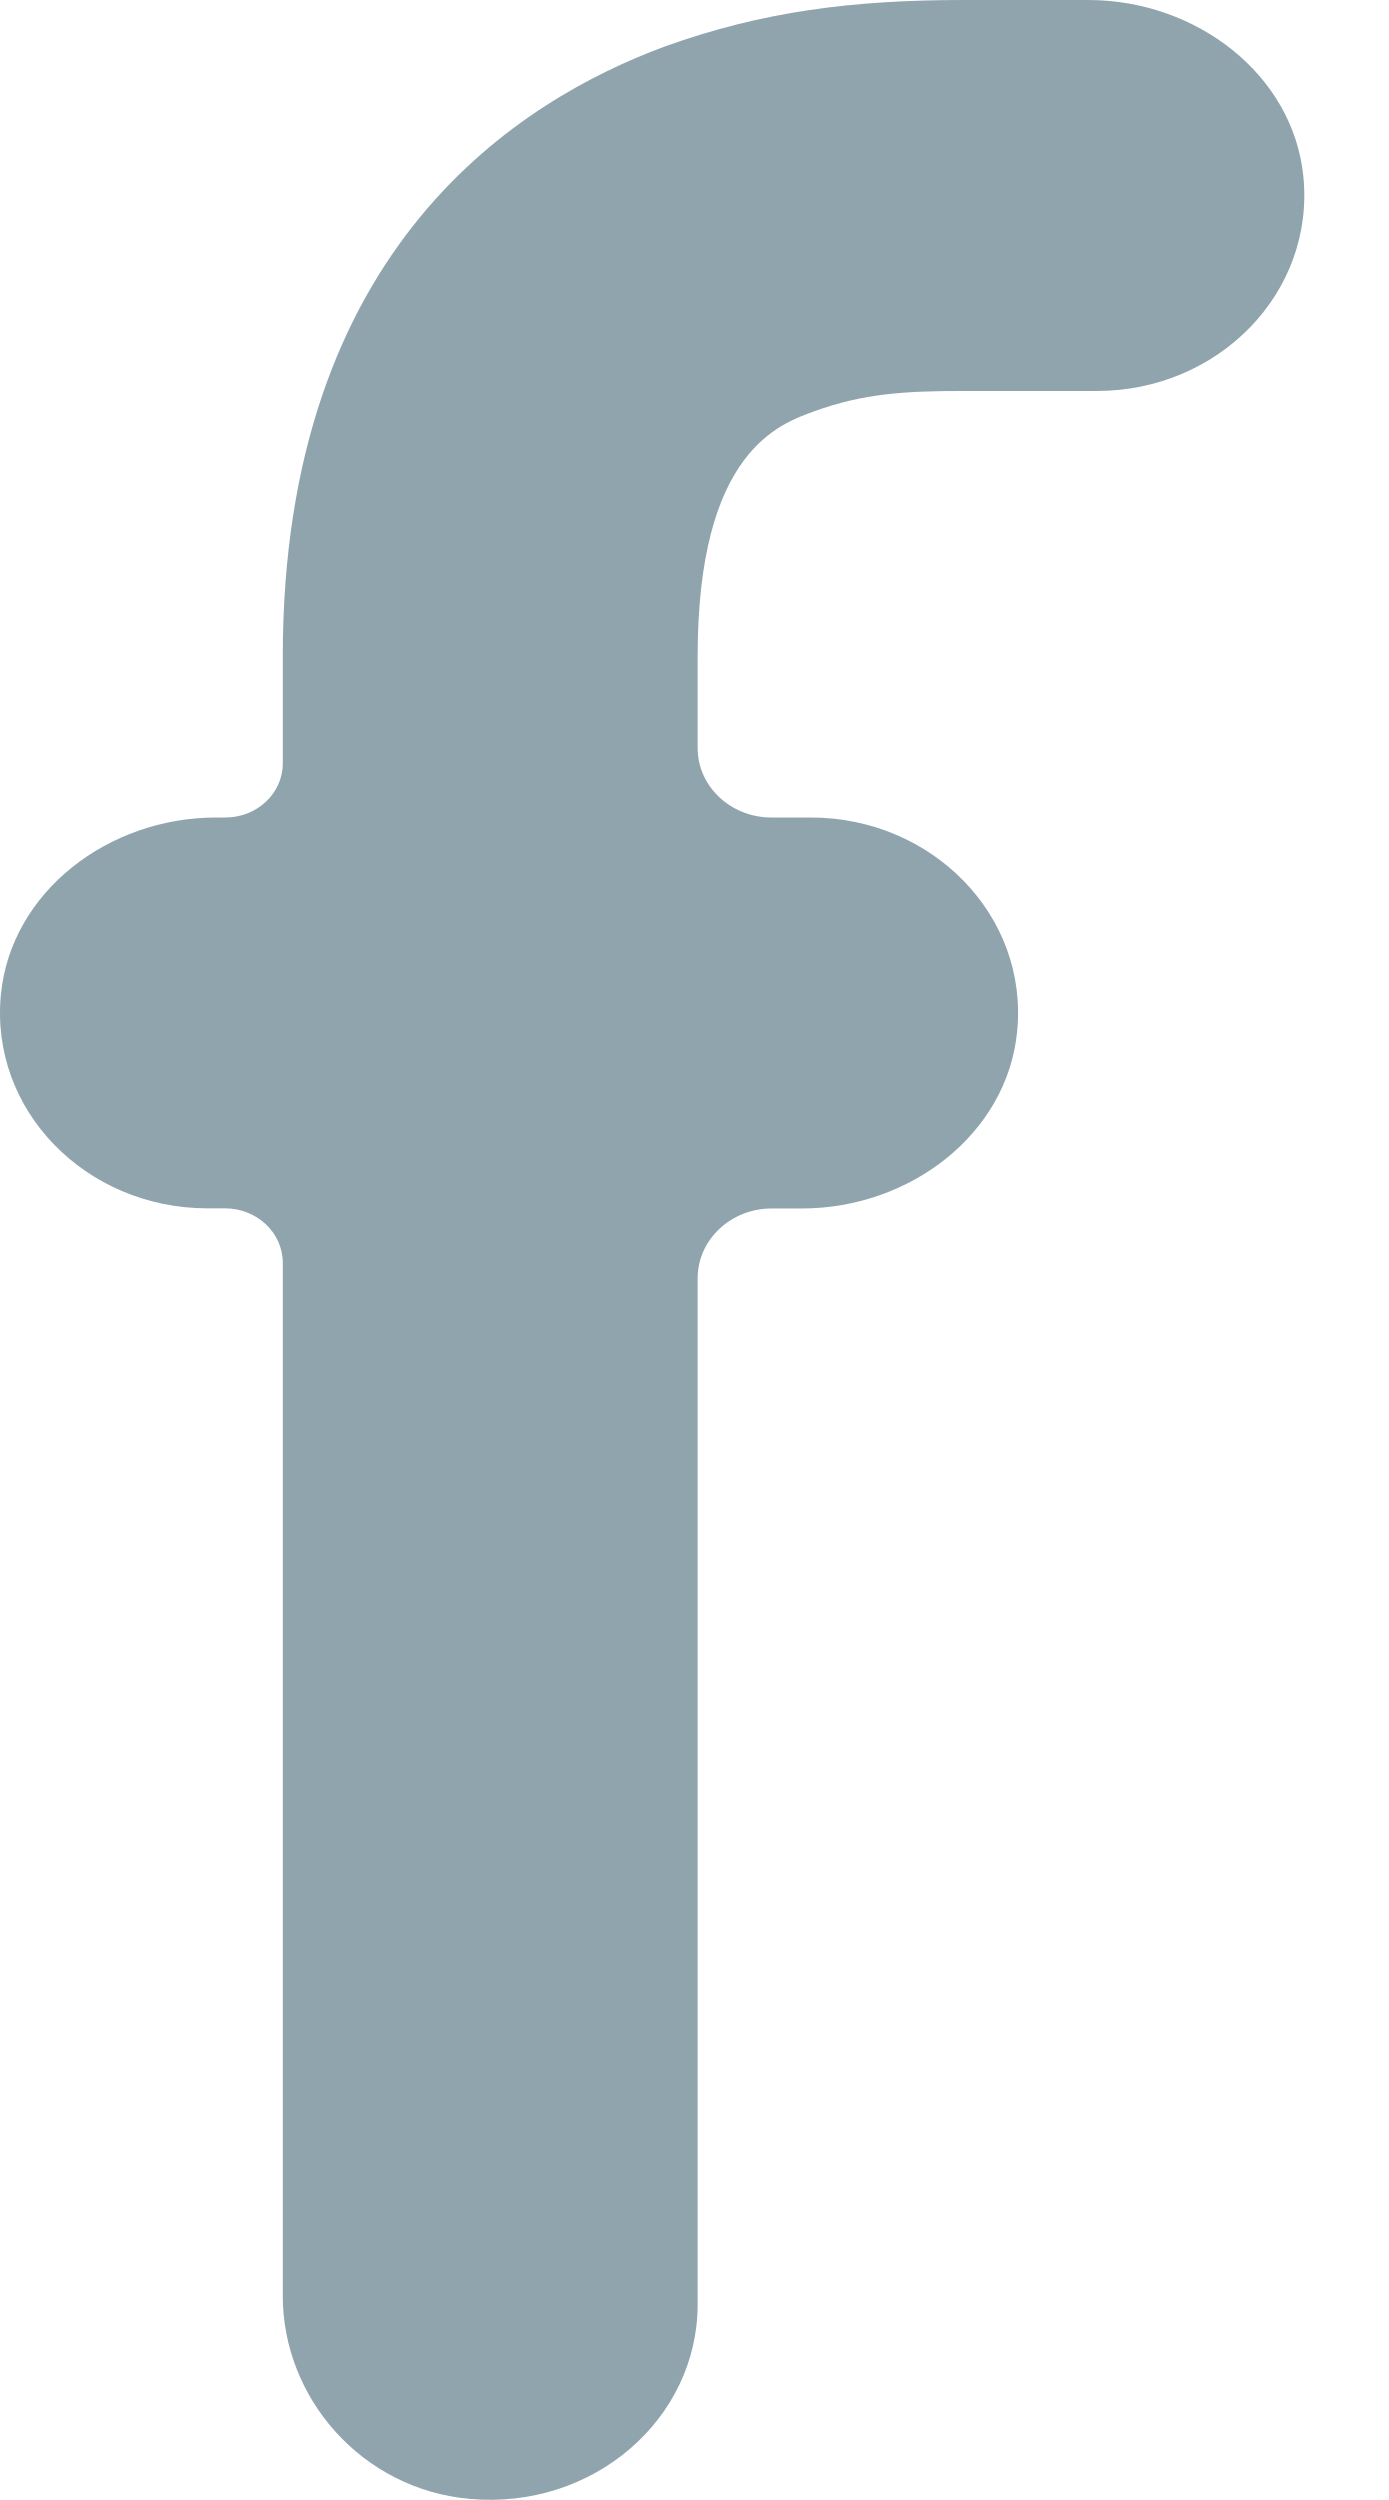
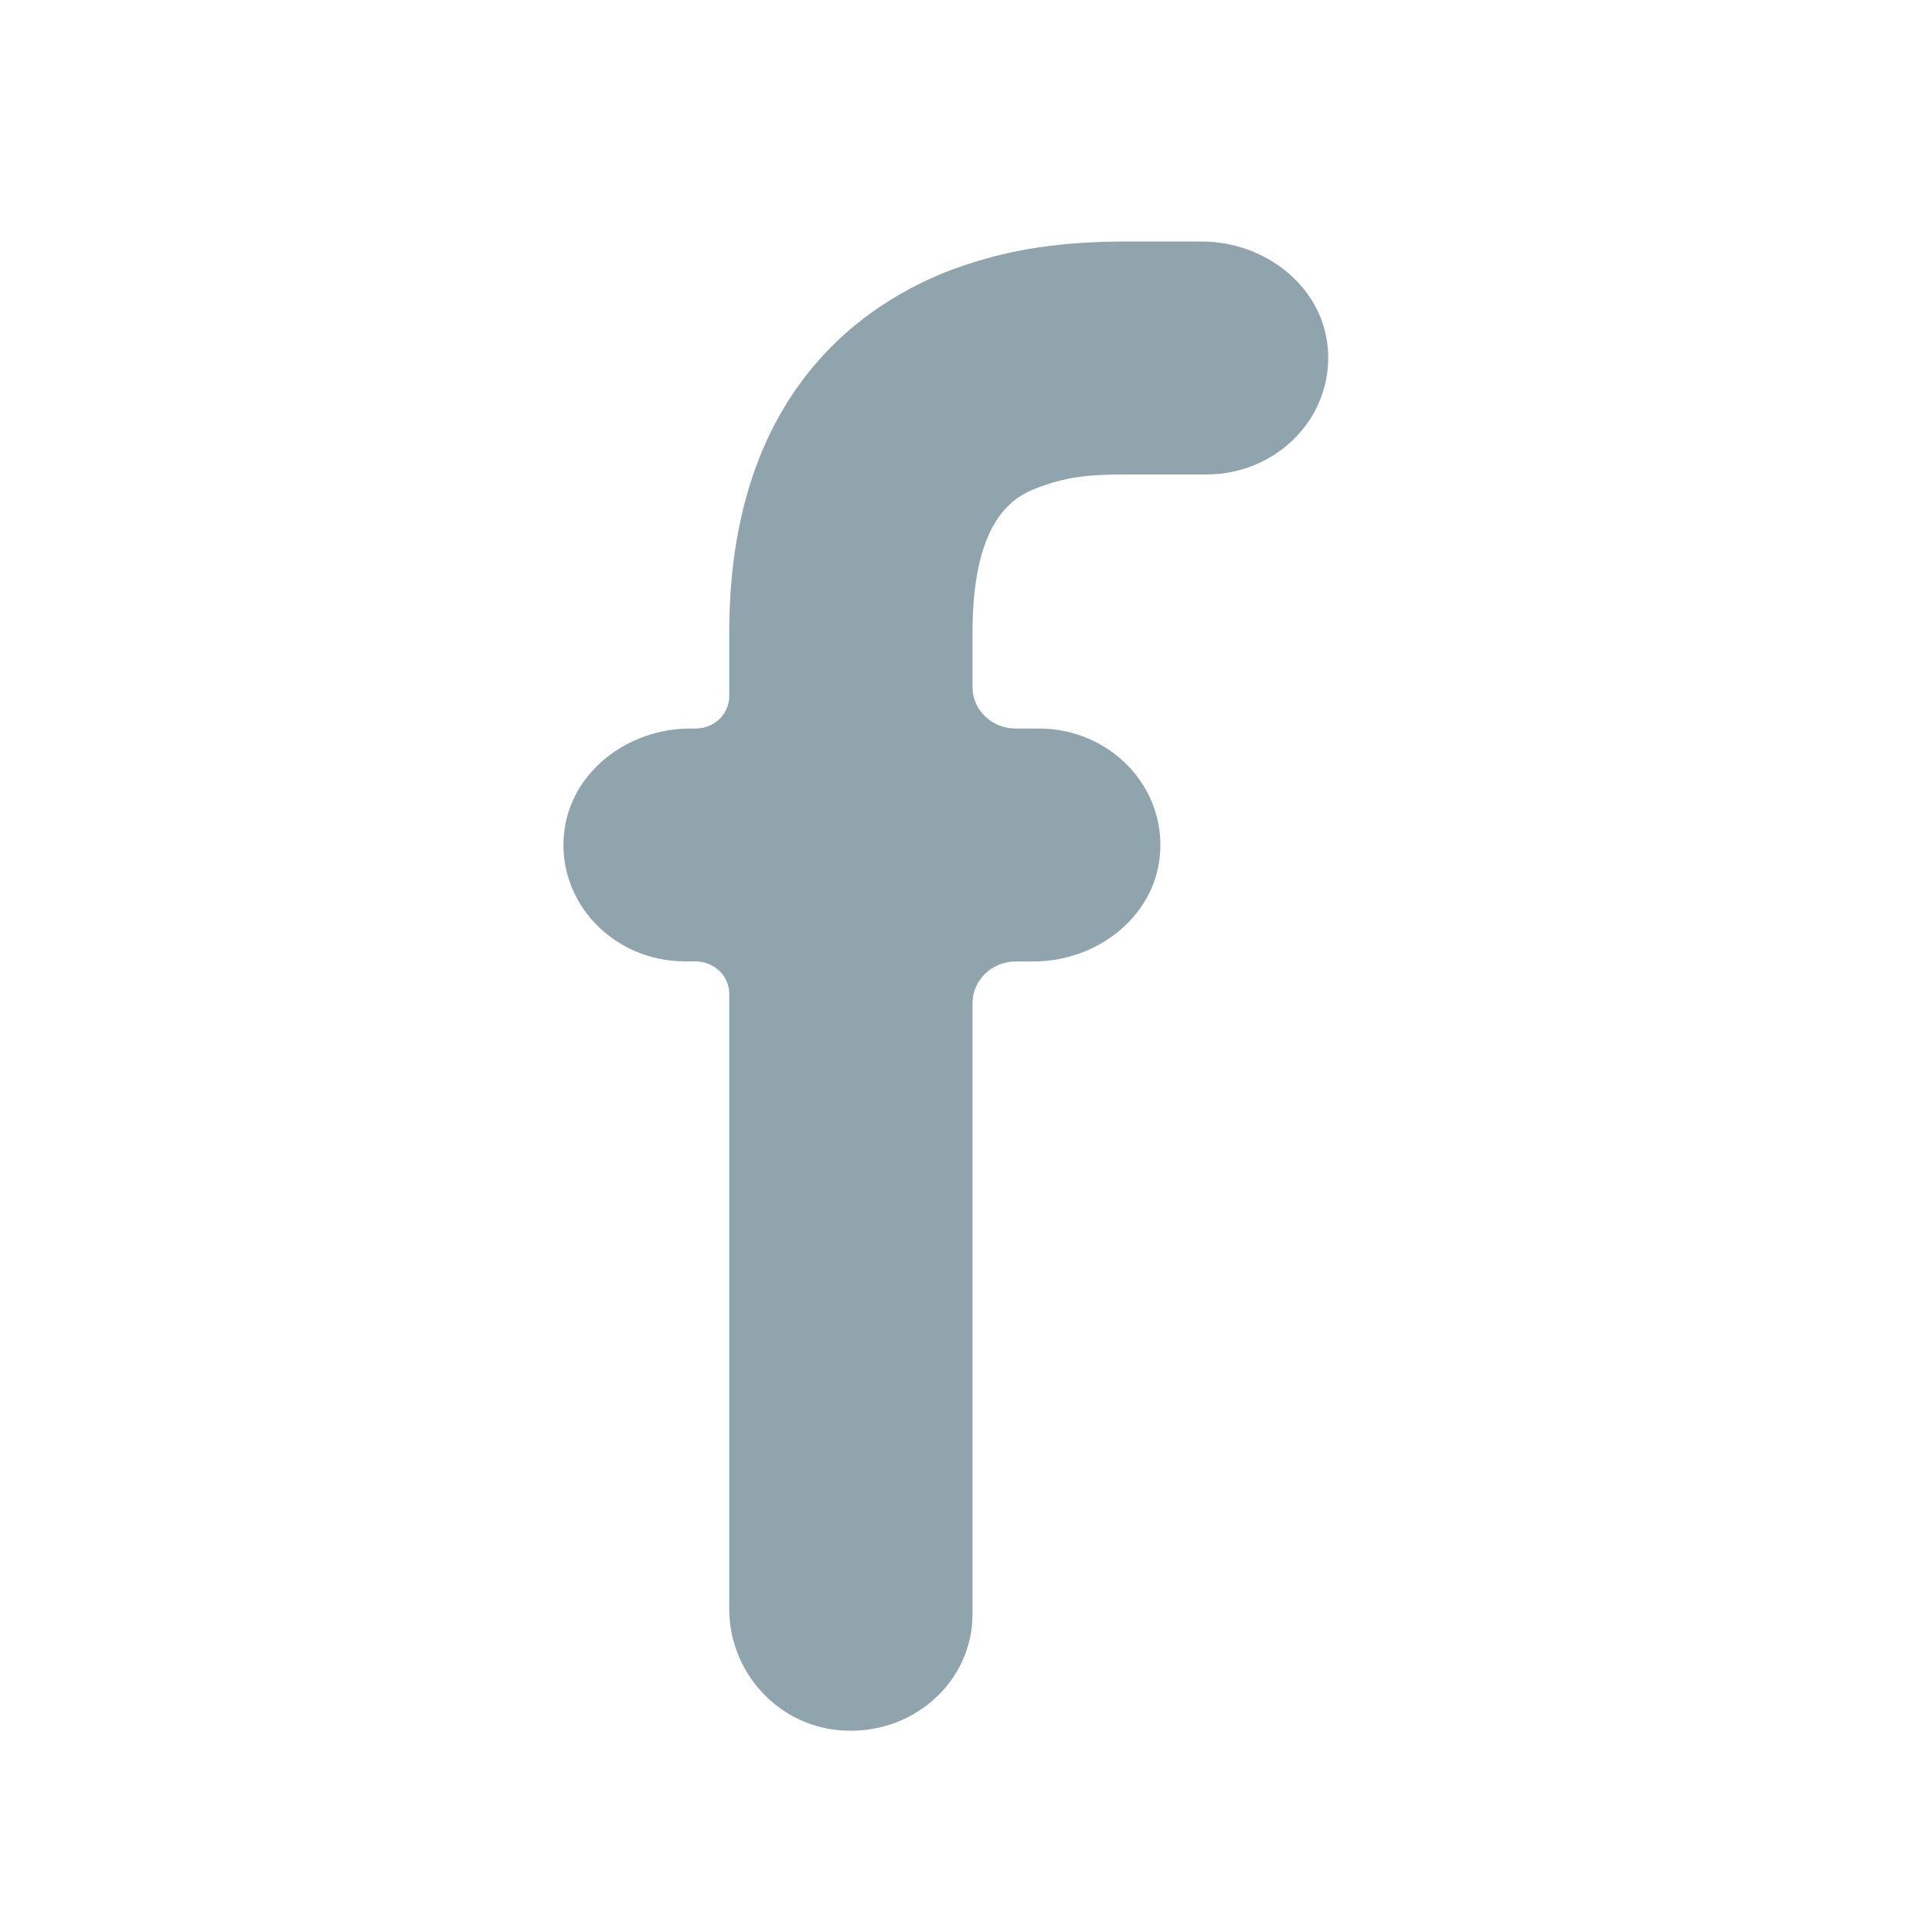
- <svg xmlns="http://www.w3.org/2000/svg" width="10" height="18">
-   <path fill="#90A4AE" fill-rule="evenodd" d="M7.834 0H6.94c-.793 0-1.447.08-2.157.336-1.03.382-2.747 1.431-2.747 4.39v.77c0 .216-.185.39-.413.39h-.066c-.78 0-1.476.537-1.55 1.27C-.078 7.994.62 8.7 1.493 8.7h.127c.23 0 .416.176.416.392v7.439c0 .735.57 1.392 1.346 1.461.891.08 1.641-.577 1.641-1.4V9.204c0-.278.239-.503.533-.503h.217c.78 0 1.477-.538 1.55-1.27.086-.839-.613-1.545-1.485-1.545h-.284c-.293 0-.531-.224-.531-.5v-.66c0-1.482.594-1.674.84-1.765.355-.128.649-.146 1.077-.146h.958c.873 0 1.571-.706 1.486-1.546C9.31.537 8.614 0 7.834 0" />
+ <svg xmlns="http://www.w3.org/2000/svg" width="24" height="24" viewBox="0 0 48 48" fill="none">
+   <path fill-rule="evenodd" clip-rule="evenodd" d="M29.85 6H28.04c-1.604 0-2.928.164-4.364.69-2.084.786-5.558 2.942-5.558 9.025v1.583c0 .444-.374.802-.835.802h-.134c-1.578 0-2.986 1.104-3.136 2.61-.172 1.723 1.24 3.175 3.007 3.175h.257c.465 0 .841.361.841.806v15.292c0 1.511 1.154 2.862 2.724 3.003 1.802.165 3.32-1.186 3.32-2.878V24.921c0-.572.483-1.034 1.078-1.034h.439c1.578 0 2.988-1.106 3.136-2.611.174-1.725-1.24-3.176-3.005-3.176h-.574c-.593 0-1.074-.46-1.074-1.028v-1.357c0-3.046 1.201-3.441 1.7-3.628.717-.263 1.312-.3 2.178-.3h1.938c1.767 0 3.179-1.452 3.007-3.178C32.836 7.104 31.428 6 29.85 6z" fill="#90A4AE" />
</svg>
